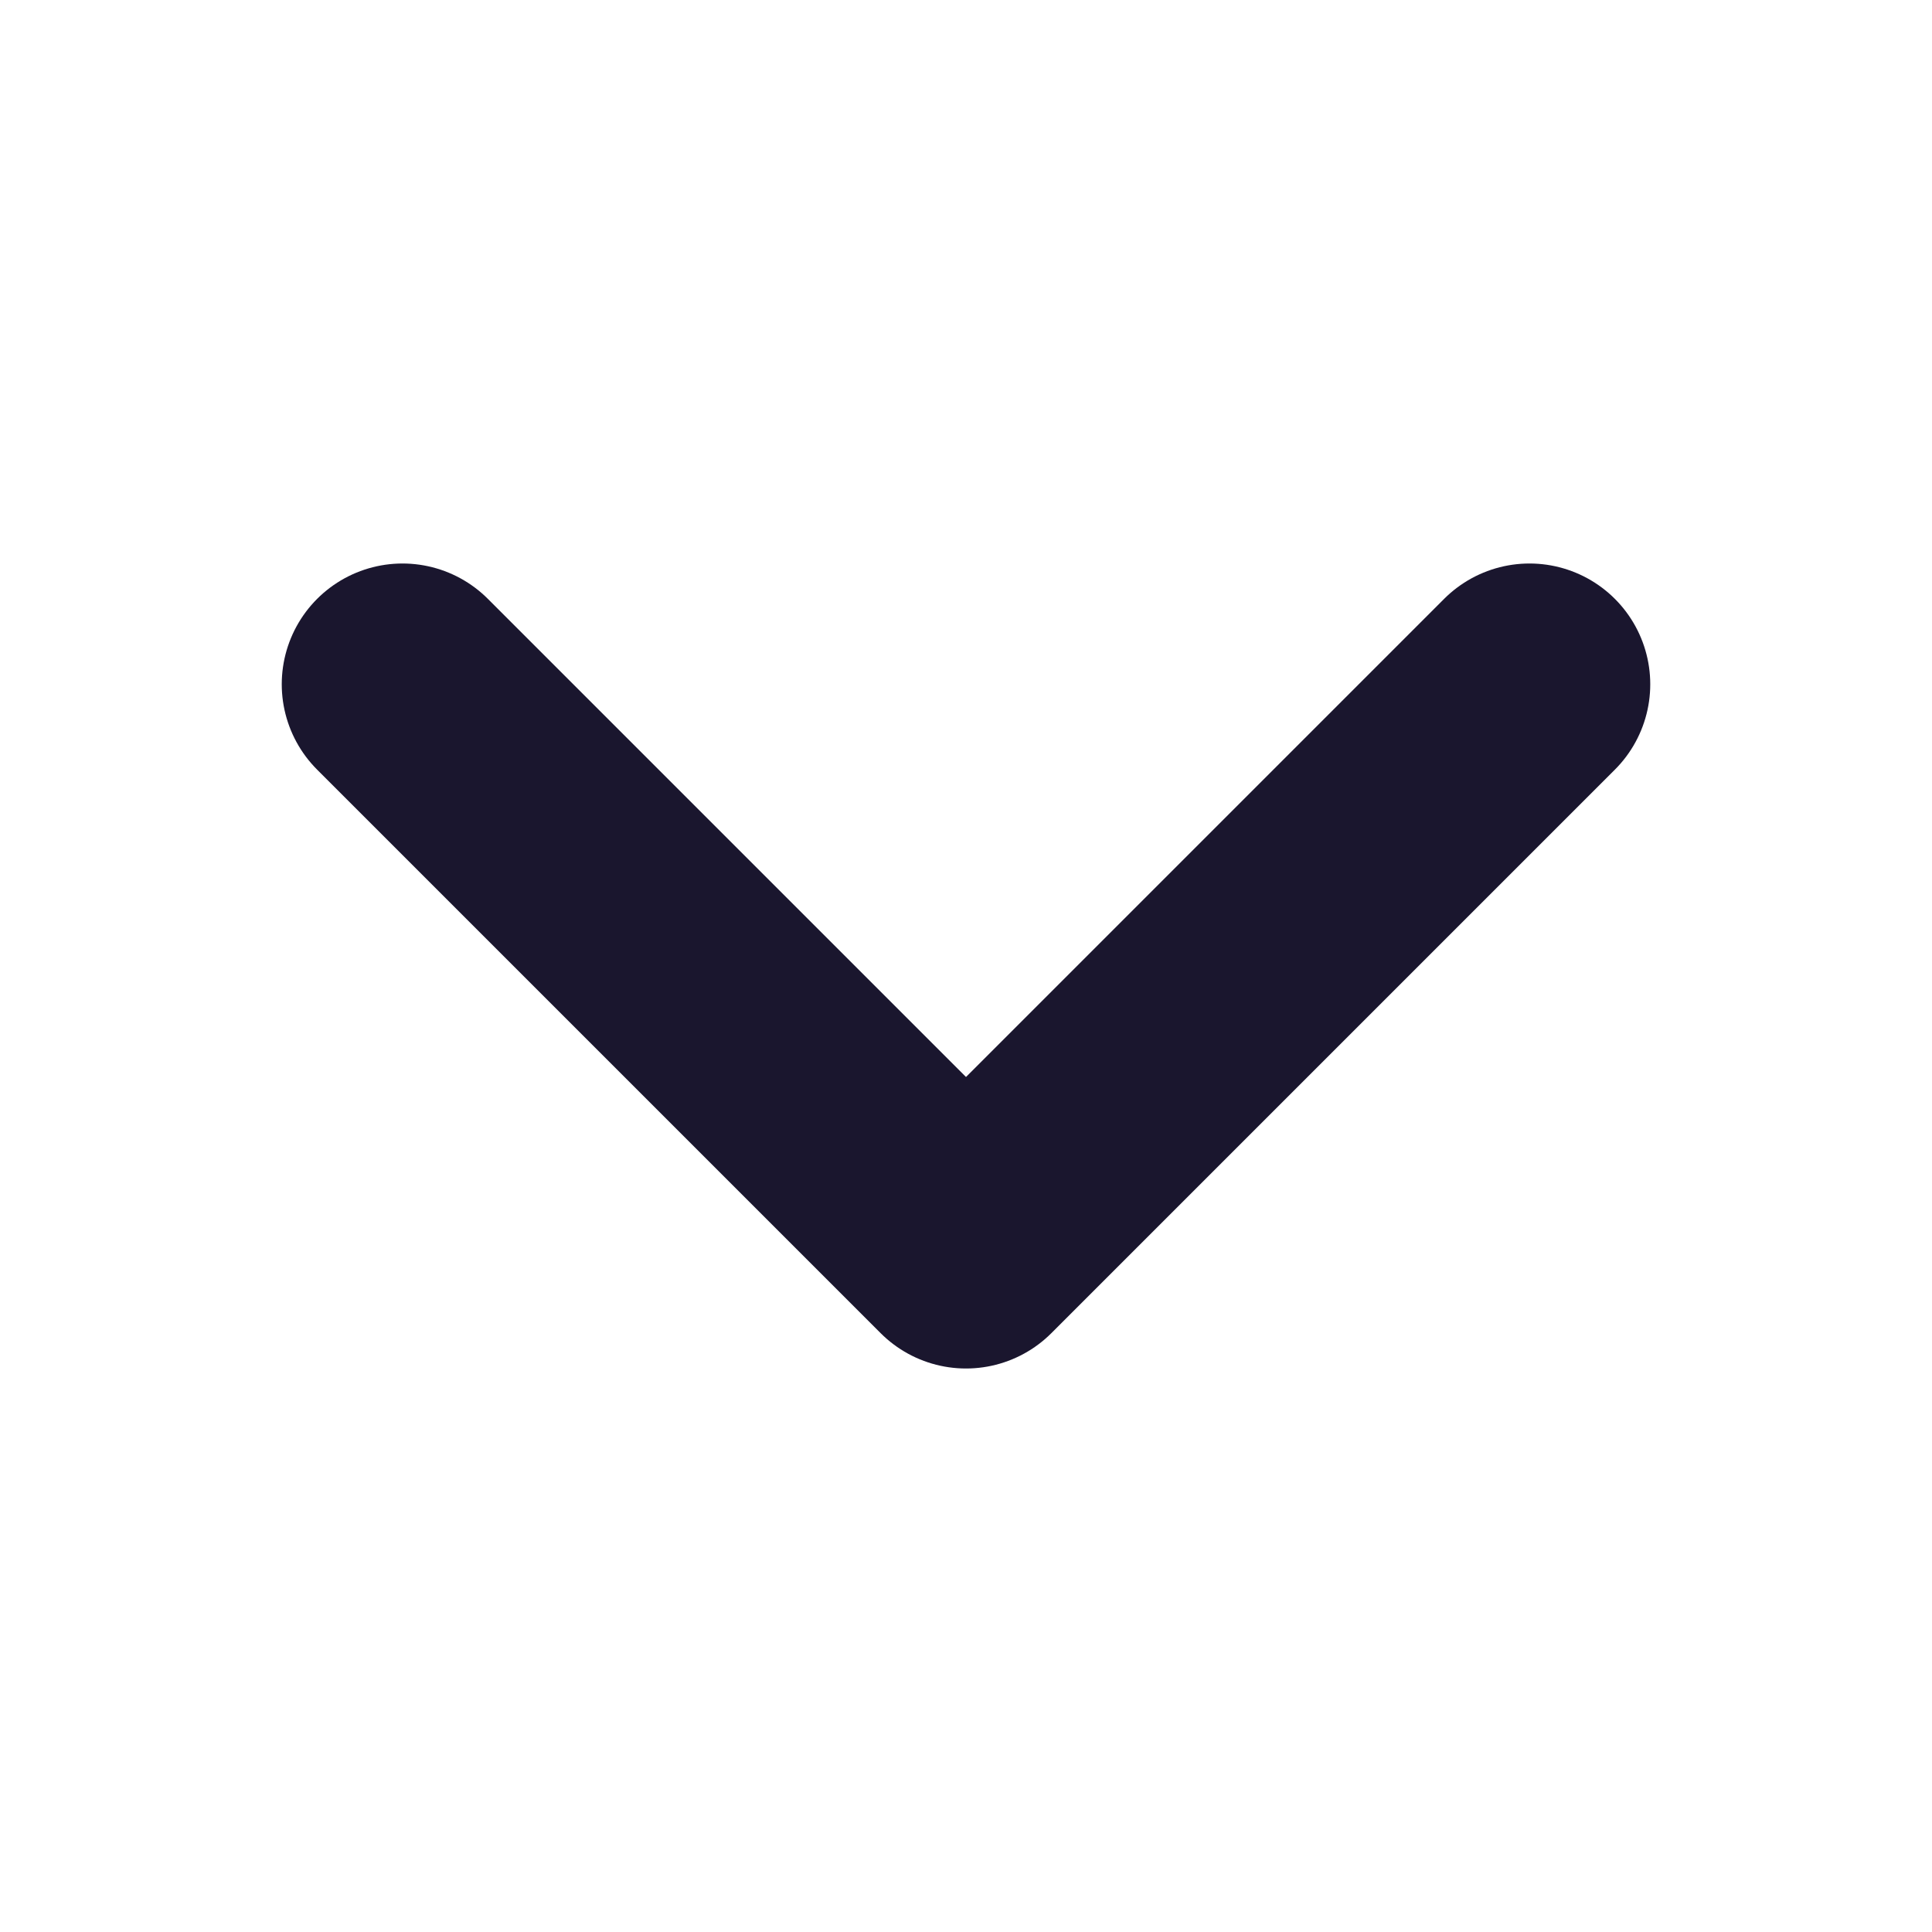
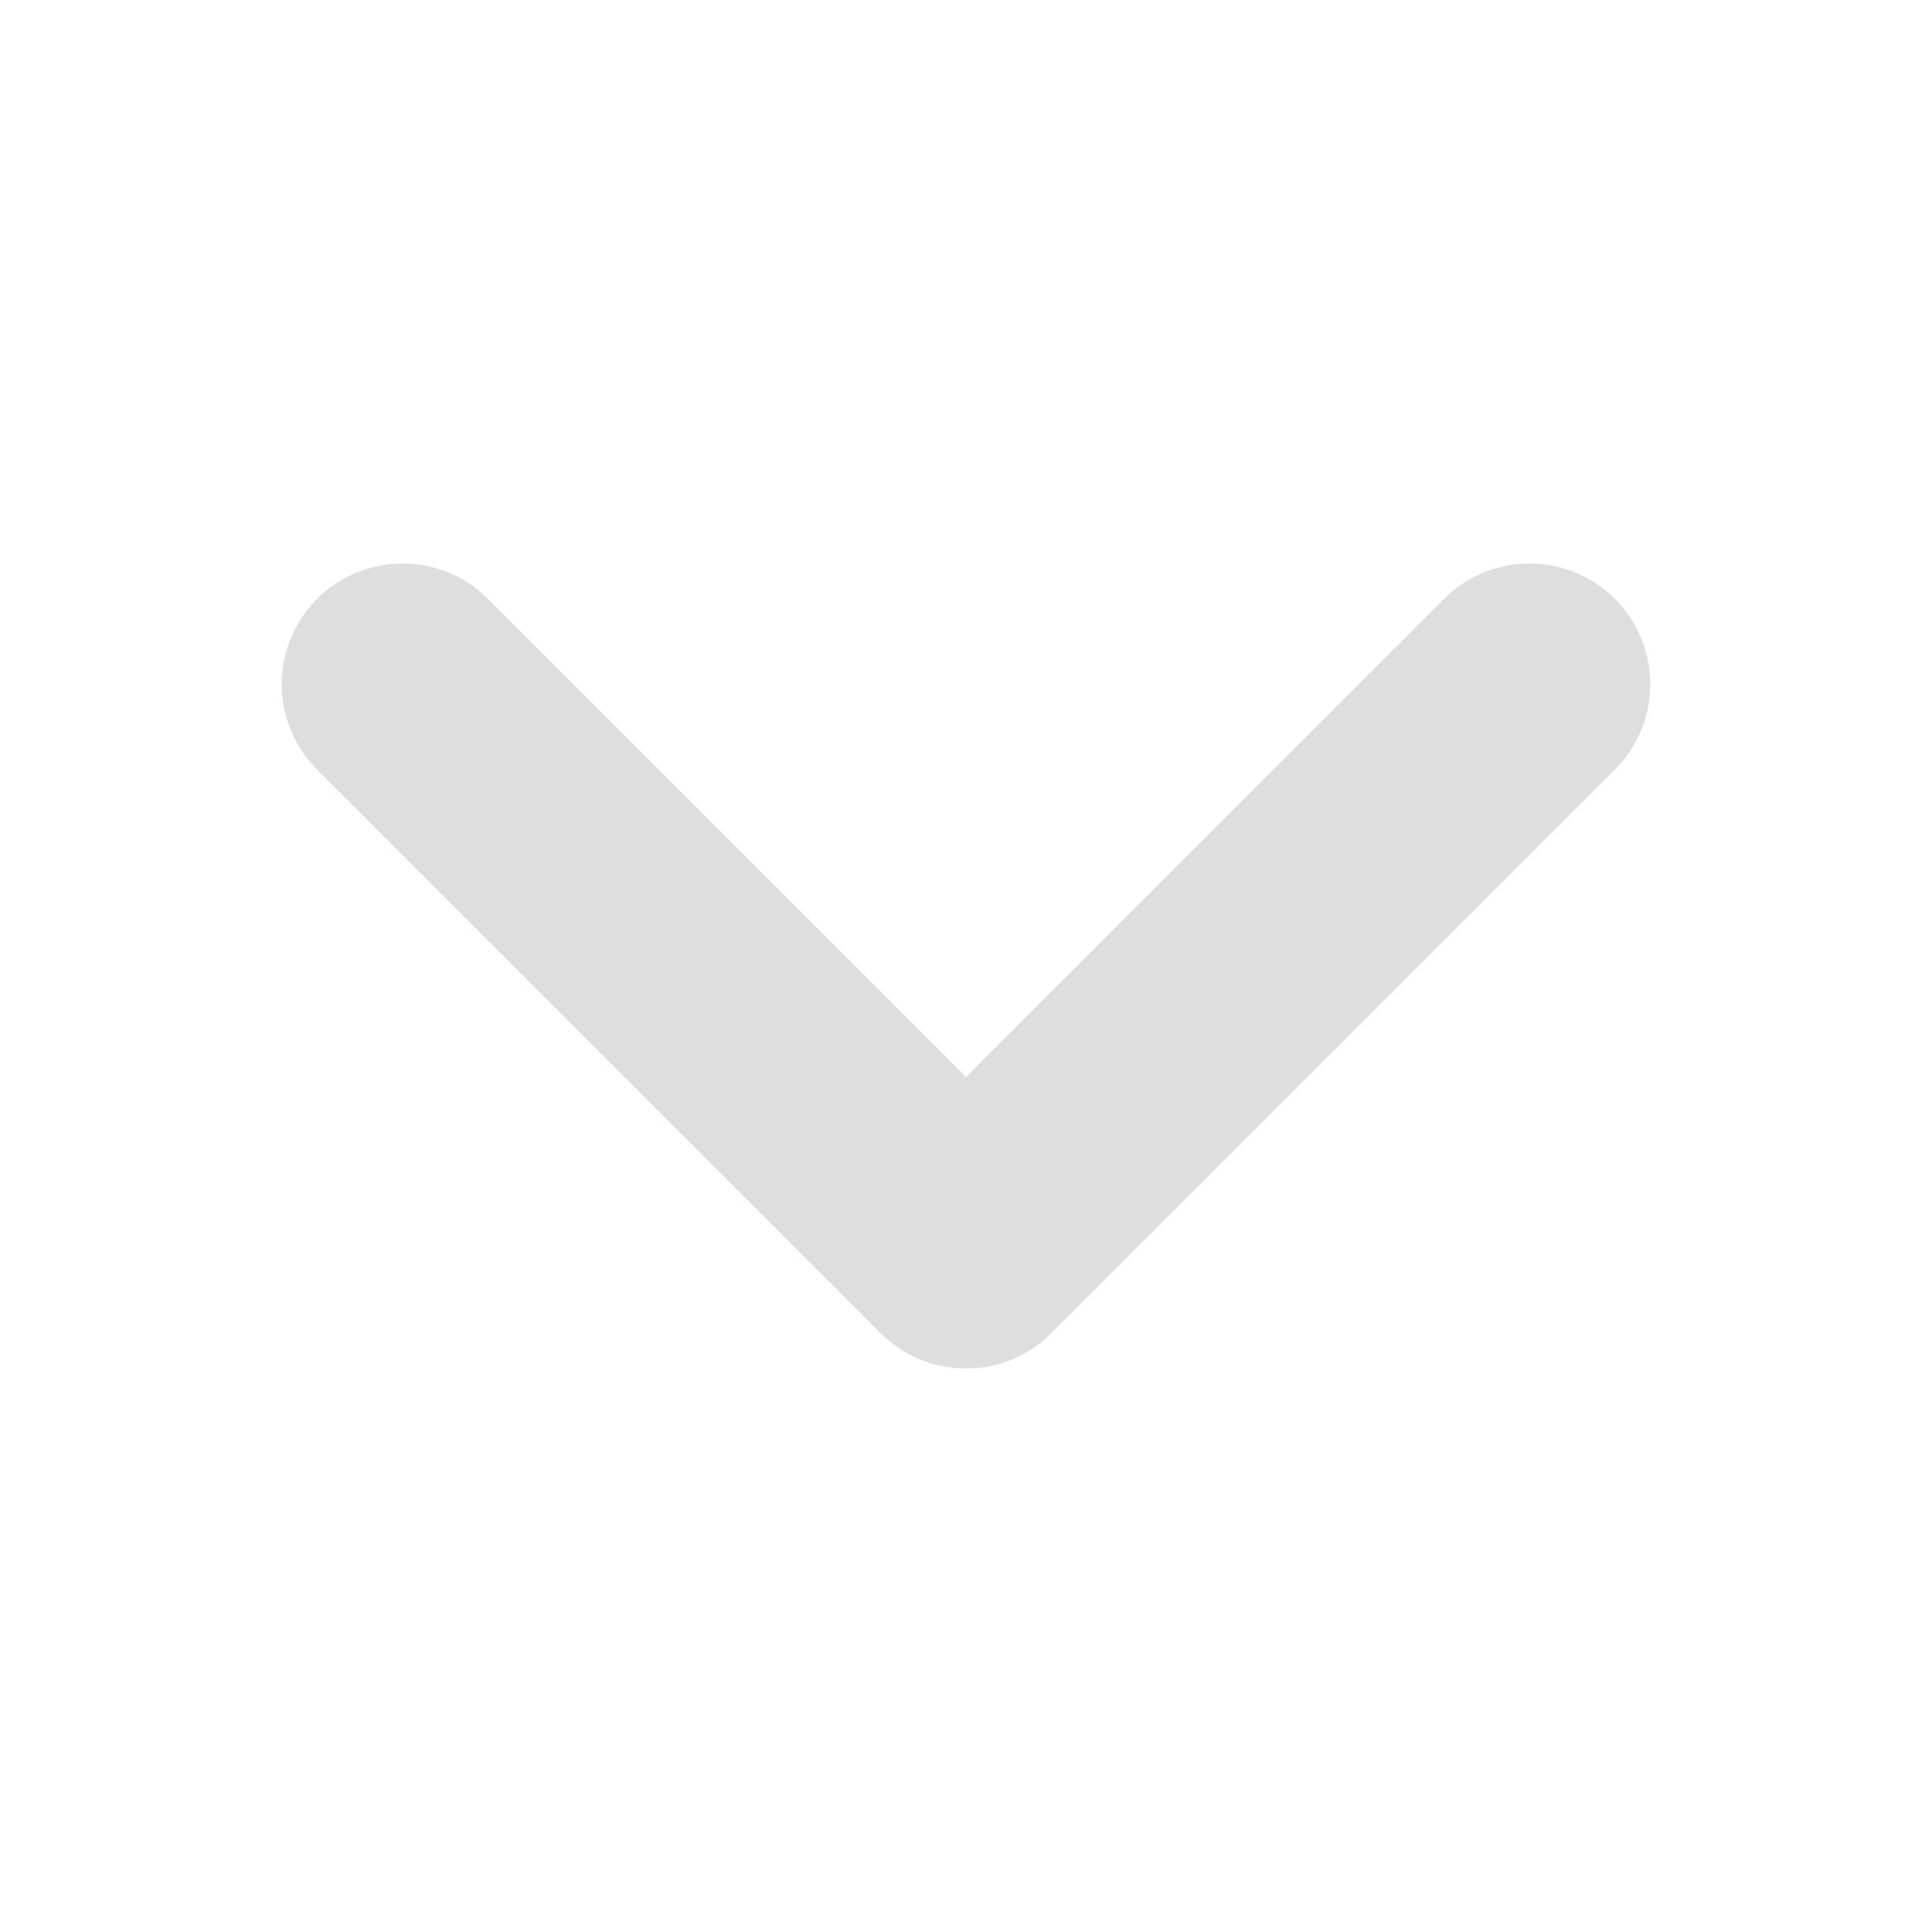
- <svg xmlns="http://www.w3.org/2000/svg" width="12" height="12" viewBox="0 0 12 12" fill="none">
+ <svg xmlns="http://www.w3.org/2000/svg" width="24" height="24" viewBox="0 0 12 12" fill="none" style="filter: brightness(0) saturate(100%) invert(72%) sepia(0%) saturate(6797%) hue-rotate(298deg) brightness(102%) contrast(99%);">
  <path d="M9.5 4.25L6 7.75L2.5 4.25" stroke="#1A162E" stroke-width="1.5" stroke-linecap="round" stroke-linejoin="round" />
</svg>
